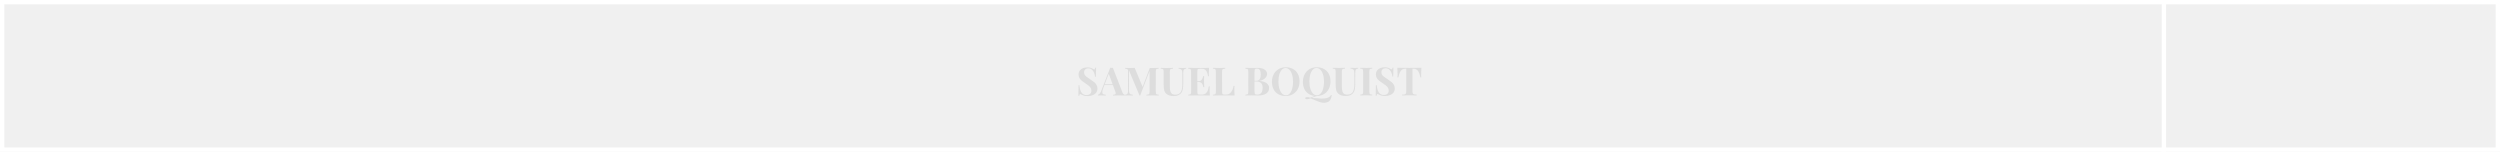
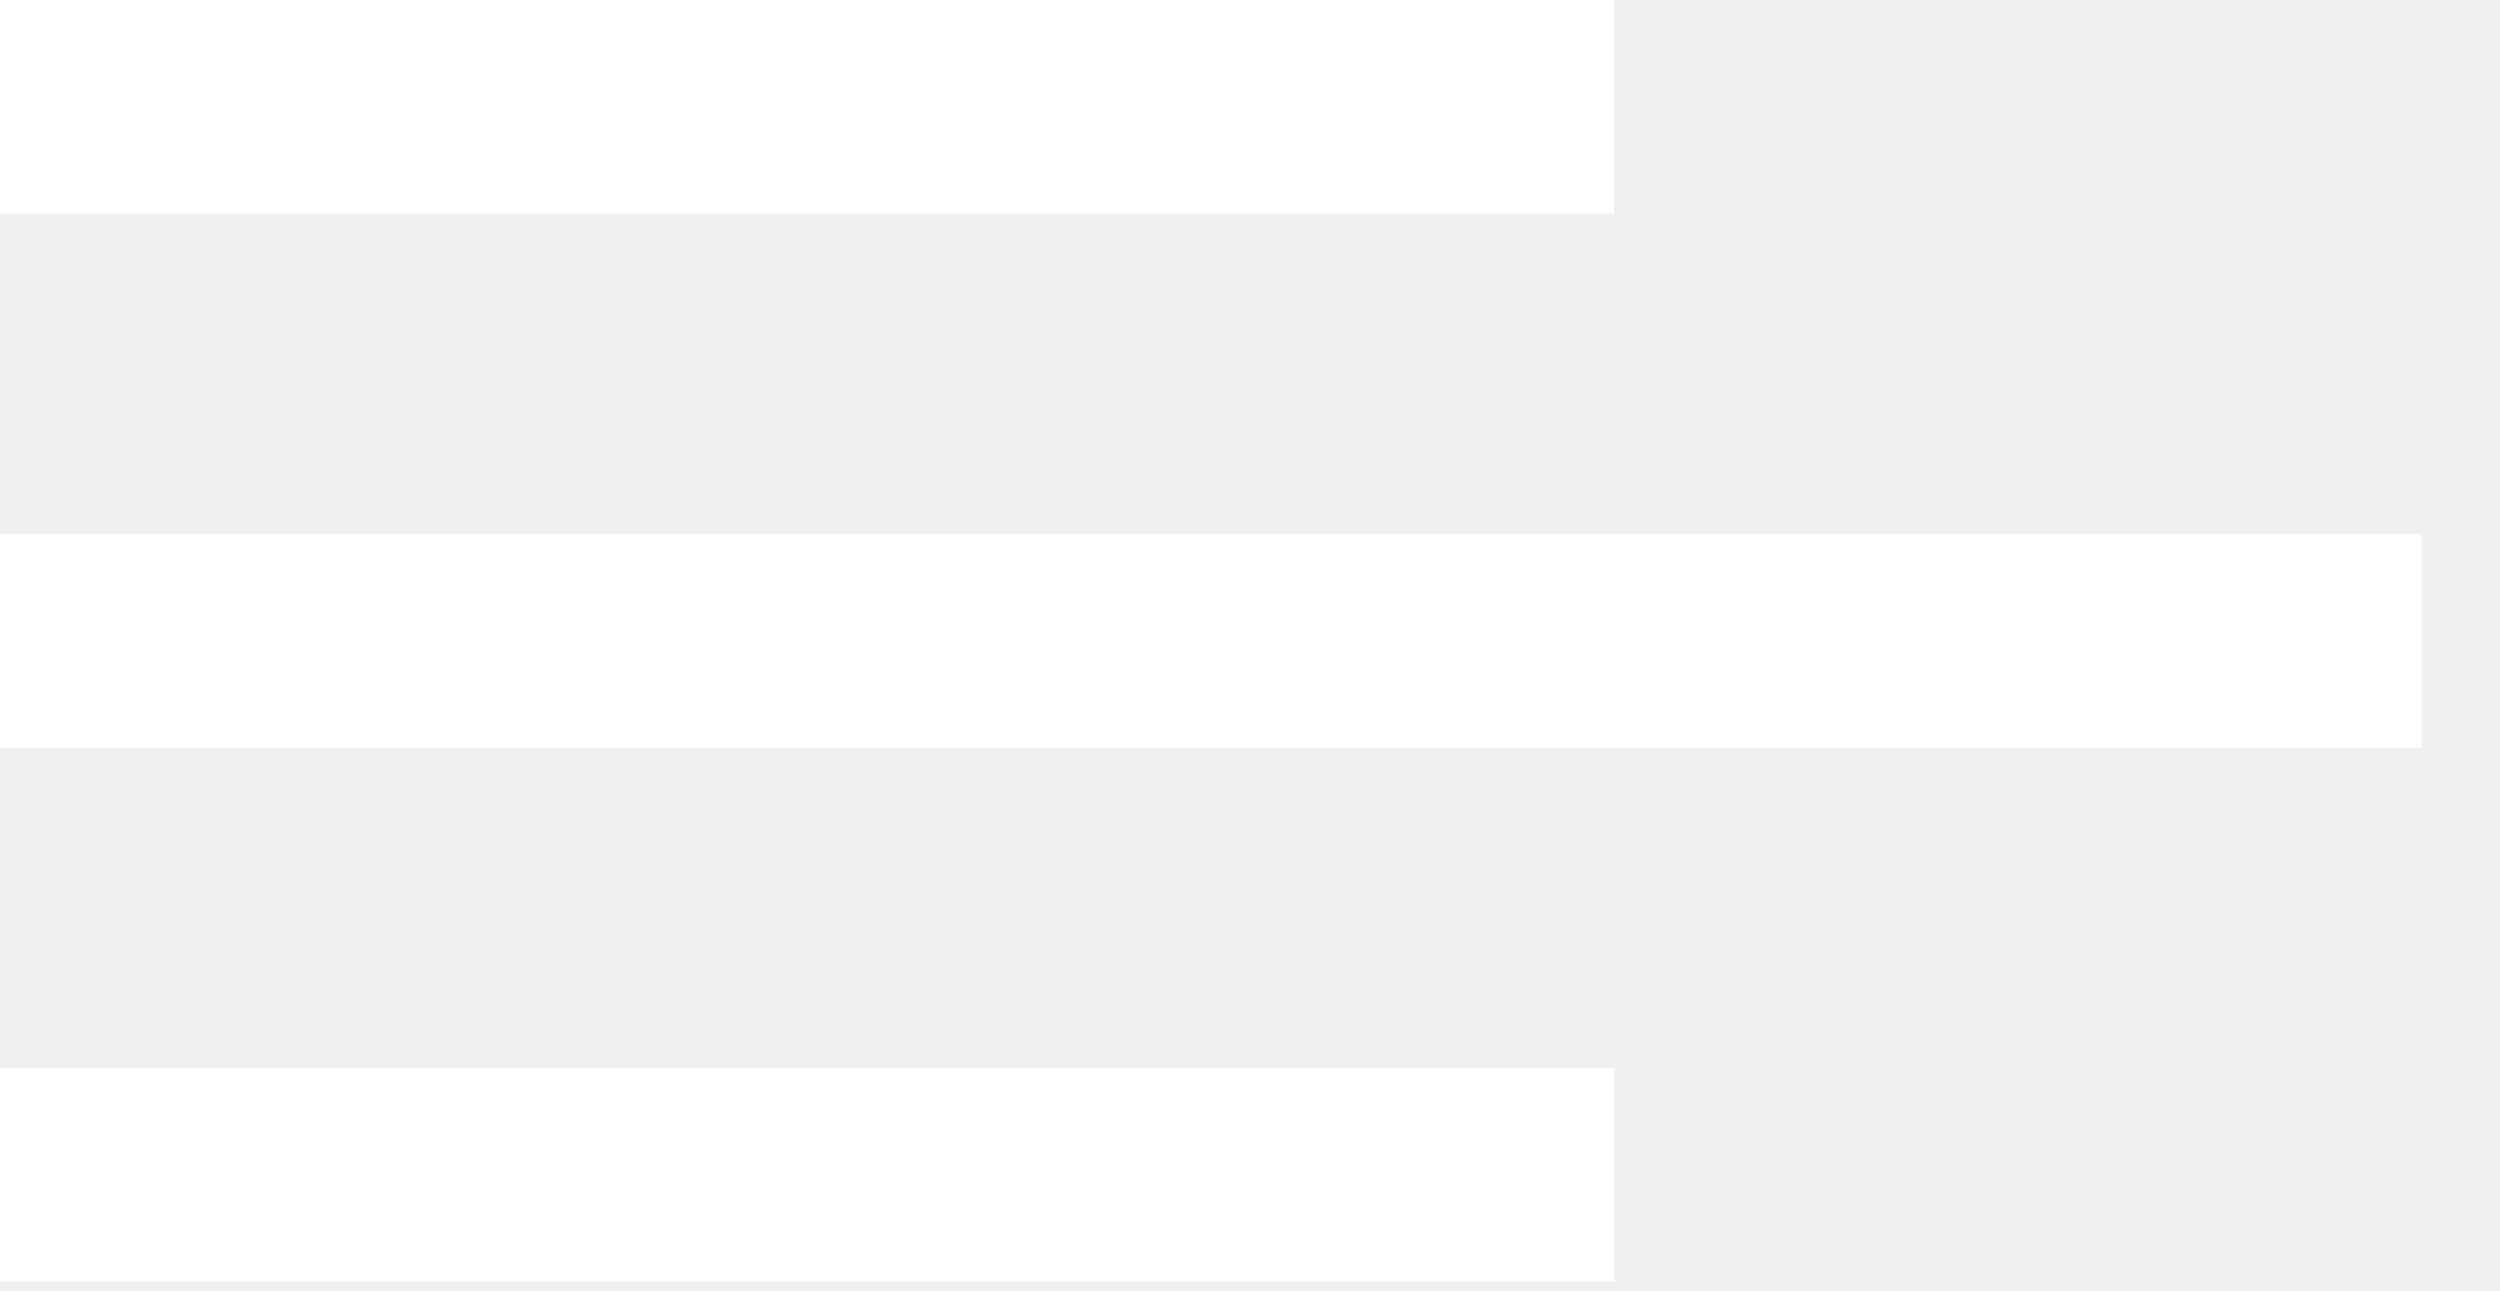
- <svg xmlns="http://www.w3.org/2000/svg" width="1153" height="70" viewBox="0 0 1153 70" fill="none">
-   <rect x="1" y="1" width="1151" height="68" stroke="white" stroke-width="2" />
-   <line x1="998" y1="1" x2="998" y2="70" stroke="white" stroke-width="2" />
-   <path d="M501.465 31.082C502.089 31.081 502.587 31.141 502.959 31.261C503.331 31.381 503.709 31.555 504.093 31.783C504.225 31.855 504.339 31.915 504.435 31.963C504.543 32.011 504.633 32.035 504.705 32.035C504.813 32.034 504.897 31.974 504.957 31.854C505.017 31.722 505.065 31.518 505.101 31.242L505.515 31.242C505.455 32.046 505.427 33.414 505.428 35.346L505.014 35.346C504.966 34.698 504.815 34.08 504.563 33.492C504.322 32.905 503.974 32.431 503.517 32.071C503.073 31.699 502.551 31.513 501.951 31.513C501.363 31.514 500.883 31.682 500.511 32.018C500.152 32.342 499.972 32.786 499.972 33.35C499.973 33.77 500.063 34.136 500.243 34.448C500.424 34.76 500.676 35.048 501 35.312C501.324 35.564 501.823 35.911 502.495 36.355L503.071 36.751C503.78 37.219 504.338 37.627 504.747 37.974C505.155 38.322 505.485 38.73 505.738 39.198C506.002 39.654 506.134 40.188 506.135 40.8C506.136 41.568 505.938 42.216 505.543 42.744C505.147 43.26 504.607 43.651 503.924 43.915C503.252 44.179 502.502 44.311 501.674 44.312C501.002 44.312 500.444 44.252 500 44.132C499.556 44.012 499.148 43.85 498.775 43.647C498.511 43.479 498.307 43.395 498.163 43.395C498.055 43.395 497.971 43.461 497.911 43.593C497.852 43.713 497.804 43.911 497.768 44.187L497.354 44.187C497.401 43.431 497.424 41.811 497.422 39.327L497.836 39.327C497.921 40.671 498.222 41.763 498.739 42.602C499.255 43.43 500.048 43.844 501.116 43.844C501.764 43.843 502.298 43.669 502.717 43.321C503.137 42.973 503.346 42.475 503.346 41.827C503.345 41.155 503.129 40.579 502.696 40.099C502.264 39.619 501.58 39.08 500.643 38.48C499.923 38.012 499.346 37.604 498.914 37.257C498.482 36.909 498.127 36.501 497.851 36.033C497.574 35.553 497.436 35.001 497.435 34.377C497.435 33.657 497.614 33.051 497.974 32.559C498.345 32.055 498.837 31.683 499.449 31.442C500.061 31.202 500.733 31.082 501.465 31.082ZM517.644 42.542C517.8 42.938 517.98 43.226 518.184 43.406C518.389 43.586 518.587 43.682 518.779 43.694L518.779 44.054C518.059 44.018 517.147 44 516.043 44.001C514.819 44.001 513.907 44.019 513.307 44.056L513.307 43.696C513.763 43.671 514.087 43.617 514.279 43.533C514.471 43.437 514.566 43.275 514.566 43.047C514.566 42.831 514.494 42.543 514.349 42.183L513.267 39.231L509.343 39.233L508.876 40.475C508.541 41.339 508.373 42.005 508.374 42.473C508.374 42.917 508.506 43.229 508.77 43.409C509.047 43.577 509.449 43.673 509.977 43.697L509.977 44.057C509.161 44.021 508.417 44.003 507.745 44.003C507.193 44.004 506.737 44.022 506.377 44.058L506.377 43.698C506.965 43.59 507.48 42.959 507.923 41.807L512.018 31.276C512.15 31.288 512.36 31.294 512.648 31.294C512.936 31.294 513.14 31.288 513.26 31.276L517.644 42.542ZM513.141 38.871L511.354 34.012L509.487 38.873L513.141 38.871ZM534.383 31.664C533.975 31.688 533.681 31.736 533.501 31.808C533.321 31.881 533.195 32.019 533.123 32.223C533.063 32.427 533.033 32.757 533.034 33.213L533.042 42.141C533.042 42.597 533.072 42.927 533.133 43.131C533.205 43.335 533.331 43.472 533.511 43.544C533.703 43.616 533.997 43.664 534.393 43.688L534.393 44.048C533.733 44.012 532.791 43.995 531.567 43.995C530.283 43.996 529.335 44.014 528.723 44.05L528.723 43.69C529.155 43.666 529.467 43.618 529.659 43.546C529.863 43.474 530.001 43.336 530.073 43.132C530.144 42.928 530.18 42.598 530.18 42.142L530.171 32.728L525.843 44.069L525.555 44.069L520.685 32.479L520.693 41.101C520.693 41.809 520.73 42.331 520.802 42.667C520.874 42.991 521.031 43.231 521.271 43.387C521.511 43.531 521.901 43.633 522.441 43.692L522.441 44.052C521.973 44.017 521.325 43.999 520.497 43.999C519.837 43.999 519.315 44.017 518.931 44.053L518.931 43.694C519.327 43.633 519.615 43.531 519.795 43.387C519.987 43.243 520.112 43.015 520.172 42.703C520.244 42.391 520.279 41.929 520.279 41.317L520.272 33.217C520.271 32.761 520.235 32.431 520.163 32.227C520.103 32.023 519.977 31.885 519.785 31.813C519.605 31.741 519.317 31.693 518.921 31.669L518.92 31.309C519.304 31.345 519.826 31.363 520.486 31.363C521.59 31.363 522.538 31.344 523.33 31.308L526.974 40.073L530.278 31.36L531.556 31.359C532.78 31.359 533.722 31.34 534.382 31.304L534.383 31.664ZM547.05 31.66C546.654 31.72 546.36 31.822 546.168 31.966C545.989 32.11 545.863 32.338 545.791 32.65C545.731 32.962 545.702 33.424 545.702 34.036L545.706 38.806C545.708 40.522 545.463 41.794 544.972 42.623C544.648 43.151 544.181 43.565 543.569 43.865C542.957 44.153 542.207 44.297 541.319 44.298C539.927 44.298 538.847 43.999 538.078 43.399C537.526 42.955 537.154 42.397 536.961 41.725C536.768 41.041 536.672 40.087 536.67 38.863L536.666 33.211C536.665 32.755 536.629 32.425 536.557 32.221C536.496 32.017 536.37 31.88 536.178 31.808C535.998 31.736 535.71 31.688 535.314 31.664L535.314 31.304C535.926 31.34 536.862 31.357 538.122 31.357C539.37 31.356 540.324 31.338 540.984 31.302L540.984 31.662C540.552 31.686 540.234 31.734 540.03 31.806C539.838 31.878 539.706 32.016 539.635 32.22C539.563 32.424 539.527 32.754 539.528 33.21L539.533 39.996C539.535 41.256 539.715 42.186 540.076 42.786C540.448 43.374 541.097 43.668 542.021 43.667C543.221 43.667 544.066 43.265 544.558 42.461C545.049 41.645 545.294 40.492 545.293 39.004L545.288 34.252C545.288 33.556 545.245 33.04 545.161 32.704C545.077 32.368 544.915 32.129 544.674 31.985C544.434 31.829 544.056 31.721 543.54 31.661L543.54 31.301C543.996 31.337 544.644 31.355 545.484 31.354C546.156 31.354 546.678 31.336 547.05 31.3L547.05 31.66ZM557.867 41.304C557.868 42.408 557.911 43.32 557.995 44.04C557.179 44.004 555.805 43.987 553.873 43.987C551.257 43.988 549.301 44.007 548.005 44.043L548.005 43.683C548.401 43.659 548.689 43.611 548.869 43.539C549.061 43.467 549.187 43.329 549.246 43.125C549.318 42.921 549.354 42.591 549.353 42.135L549.346 33.207C549.345 32.751 549.309 32.421 549.237 32.217C549.177 32.013 549.051 31.875 548.858 31.803C548.678 31.731 548.39 31.683 547.994 31.659L547.994 31.299C549.29 31.335 551.246 31.352 553.862 31.351C555.626 31.351 556.88 31.332 557.624 31.296C557.541 32.292 557.5 33.18 557.5 33.96C557.501 34.488 557.519 34.896 557.555 35.184L557.141 35.184C556.96 33.9 556.636 33 556.167 32.485C555.699 31.969 555.038 31.711 554.186 31.711L553.448 31.712C553.076 31.712 552.806 31.742 552.638 31.802C552.471 31.862 552.357 31.982 552.297 32.162C552.237 32.33 552.207 32.606 552.207 32.99L552.211 37.454L552.787 37.454C553.423 37.454 553.903 37.219 554.227 36.751C554.562 36.283 554.796 35.725 554.927 35.077L555.341 35.077C555.306 35.581 555.288 36.145 555.289 36.769L555.29 37.633C555.29 38.245 555.327 39.097 555.4 40.189L554.986 40.189C554.732 38.605 554 37.813 552.788 37.814L552.212 37.814L552.216 42.35C552.216 42.734 552.246 43.016 552.306 43.196C552.367 43.364 552.481 43.478 552.649 43.538C552.817 43.598 553.087 43.628 553.459 43.627L554.341 43.627C555.193 43.627 555.877 43.339 556.392 42.763C556.92 42.174 557.291 41.184 557.505 39.792L557.919 39.792C557.884 40.188 557.866 40.692 557.867 41.304ZM565.073 31.654C564.641 31.678 564.323 31.726 564.119 31.798C563.927 31.87 563.795 32.008 563.723 32.212C563.651 32.416 563.615 32.746 563.616 33.202L563.624 42.346C563.624 42.73 563.654 43.012 563.715 43.192C563.775 43.36 563.877 43.474 564.021 43.534C564.177 43.594 564.423 43.624 564.759 43.624L565.641 43.623C566.457 43.623 567.159 43.257 567.746 42.525C568.345 41.792 568.735 40.82 568.913 39.608L569.327 39.608C569.292 40.016 569.274 40.544 569.275 41.192C569.276 42.344 569.319 43.292 569.403 44.036C568.587 44 567.213 43.983 565.281 43.983C562.665 43.984 560.709 44.003 559.413 44.039L559.413 43.679C559.809 43.655 560.097 43.607 560.277 43.535C560.469 43.463 560.595 43.325 560.655 43.121C560.726 42.917 560.762 42.587 560.762 42.131L560.754 33.203C560.753 32.747 560.717 32.417 560.645 32.213C560.585 32.009 560.459 31.871 560.267 31.799C560.087 31.727 559.799 31.679 559.403 31.655L559.402 31.296C560.014 31.331 560.962 31.349 562.246 31.349C563.47 31.348 564.412 31.33 565.072 31.294L565.073 31.654ZM580.774 37.336C582.335 37.456 583.481 37.815 584.213 38.415C584.946 39.015 585.313 39.722 585.313 40.538C585.314 41.654 584.877 42.519 584.002 43.131C583.126 43.731 581.908 44.032 580.348 44.032C580 44.032 579.706 44.026 579.466 44.014C578.674 43.991 577.9 43.979 577.144 43.979C575.908 43.98 574.984 43.998 574.372 44.034L574.372 43.674C574.768 43.65 575.056 43.602 575.236 43.53C575.428 43.458 575.554 43.32 575.614 43.116C575.685 42.912 575.721 42.582 575.721 42.126L575.713 33.198C575.712 32.742 575.676 32.412 575.604 32.208C575.544 32.004 575.418 31.866 575.226 31.794C575.046 31.722 574.758 31.674 574.362 31.65L574.361 31.29C574.973 31.326 575.885 31.344 577.097 31.343L579.095 31.325C579.335 31.313 579.611 31.306 579.923 31.306C581.363 31.306 582.461 31.564 583.218 32.079C583.986 32.595 584.371 33.279 584.372 34.131C584.372 34.827 584.067 35.475 583.455 36.075C582.856 36.675 581.962 37.084 580.774 37.3L580.774 37.336ZM579.69 31.648C579.366 31.649 579.126 31.691 578.97 31.775C578.826 31.859 578.724 32.009 578.664 32.225C578.604 32.441 578.574 32.765 578.575 33.197L578.578 37.265L579.352 37.265C580.132 37.264 580.678 37 580.99 36.472C581.301 35.932 581.457 35.218 581.456 34.33C581.455 33.43 581.31 32.758 581.022 32.314C580.746 31.87 580.302 31.648 579.69 31.648ZM579.826 43.618C581.494 43.618 582.327 42.568 582.325 40.468C582.324 39.52 582.084 38.8 581.603 38.308C581.123 37.816 580.367 37.57 579.335 37.571L578.579 37.571L578.583 42.125C578.583 42.557 578.613 42.875 578.673 43.079C578.734 43.283 578.848 43.427 579.016 43.511C579.196 43.583 579.466 43.618 579.826 43.618ZM592.989 31.032C594.261 31.031 595.371 31.289 596.319 31.805C597.28 32.32 598.025 33.07 598.553 34.054C599.082 35.026 599.347 36.19 599.348 37.546C599.35 38.866 599.081 40.036 598.541 41.056C598.002 42.076 597.247 42.868 596.276 43.433C595.316 43.997 594.218 44.279 592.982 44.28C591.71 44.28 590.594 44.023 589.634 43.507C588.685 42.991 587.947 42.248 587.418 41.276C586.889 40.292 586.624 39.122 586.623 37.766C586.621 36.446 586.89 35.276 587.43 34.256C587.969 33.236 588.718 32.443 589.677 31.879C590.649 31.315 591.753 31.032 592.989 31.032ZM592.917 31.356C592.257 31.356 591.675 31.626 591.172 32.166C590.668 32.695 590.279 33.439 590.004 34.399C589.741 35.359 589.609 36.457 589.611 37.693C589.612 38.941 589.763 40.039 590.063 40.987C590.376 41.935 590.791 42.667 591.307 43.182C591.836 43.698 592.418 43.956 593.054 43.956C593.714 43.956 594.296 43.691 594.799 43.163C595.303 42.623 595.686 41.873 595.949 40.913C596.225 39.953 596.362 38.855 596.36 37.619C596.359 36.371 596.202 35.273 595.89 34.325C595.589 33.377 595.174 32.645 594.646 32.129C594.129 31.613 593.553 31.356 592.917 31.356ZM614.203 43.895C614.001 45.251 613.587 46.187 612.964 46.703C612.7 46.919 612.364 47.087 611.956 47.207C611.56 47.339 611.122 47.406 610.642 47.406C609.994 47.406 609.352 47.304 608.716 47.1C608.092 46.897 607.318 46.591 606.393 46.183C606.165 46.087 605.913 45.979 605.637 45.859C605.373 45.752 605.073 45.632 604.737 45.5L604.305 45.374C604.077 45.494 603.825 45.584 603.549 45.644C603.285 45.716 603.033 45.752 602.793 45.752C602.541 45.752 602.337 45.711 602.181 45.627C602.025 45.555 601.947 45.441 601.947 45.285C601.946 44.961 602.276 44.799 602.936 44.798C603.38 44.798 603.836 44.882 604.304 45.05C604.712 44.93 605.144 44.768 605.6 44.563C605.684 44.527 605.81 44.473 605.978 44.401C606.146 44.341 606.296 44.287 606.428 44.239C605.312 44.132 604.333 43.808 603.493 43.268C602.664 42.717 602.022 41.973 601.565 41.037C601.12 40.101 600.897 39.009 600.896 37.761C600.895 36.441 601.164 35.271 601.703 34.251C602.242 33.231 602.991 32.438 603.951 31.874C604.922 31.31 606.026 31.027 607.262 31.027C608.534 31.026 609.644 31.284 610.593 31.8C611.553 32.315 612.298 33.065 612.827 34.049C613.356 35.021 613.621 36.185 613.622 37.541C613.623 38.813 613.372 39.953 612.869 40.961C612.366 41.957 611.658 42.743 610.747 43.32C609.835 43.896 608.798 44.208 607.634 44.257C607.346 44.293 607.088 44.347 606.86 44.419C606.632 44.491 606.362 44.593 606.05 44.725C605.666 44.893 605.294 45.032 604.934 45.14L606.393 45.265C607.917 45.397 609.015 45.462 609.687 45.462C610.131 45.462 610.581 45.432 611.037 45.372C611.781 45.287 612.368 45.125 612.8 44.885C613.232 44.657 613.592 44.297 613.879 43.805L614.203 43.895ZM603.884 37.688C603.885 38.936 604.036 40.034 604.337 40.982C604.65 41.93 605.064 42.662 605.581 43.178C606.109 43.693 606.691 43.951 607.327 43.951C607.987 43.951 608.569 43.686 609.073 43.158C609.576 42.618 609.96 41.868 610.223 40.908C610.498 39.948 610.635 38.85 610.634 37.614C610.633 36.366 610.476 35.268 610.163 34.32C609.862 33.372 609.448 32.64 608.919 32.124C608.403 31.608 607.826 31.351 607.19 31.351C606.53 31.351 605.949 31.621 605.445 32.161C604.942 32.69 604.552 33.434 604.277 34.394C604.014 35.354 603.883 36.452 603.884 37.688ZM626.38 31.632C625.984 31.692 625.69 31.794 625.499 31.939C625.319 32.083 625.193 32.311 625.121 32.623C625.061 32.935 625.032 33.397 625.032 34.009L625.036 38.779C625.038 40.495 624.793 41.767 624.302 42.595C623.978 43.123 623.511 43.537 622.899 43.837C622.287 44.126 621.537 44.27 620.649 44.27C619.257 44.271 618.177 43.971 617.408 43.371C616.856 42.928 616.484 42.37 616.291 41.698C616.098 41.014 616.002 40.06 616.001 38.836L615.996 33.184C615.995 32.728 615.959 32.398 615.887 32.194C615.827 31.99 615.7 31.852 615.508 31.78C615.328 31.708 615.04 31.66 614.644 31.636L614.644 31.276C615.256 31.312 616.192 31.33 617.452 31.329C618.7 31.329 619.654 31.311 620.314 31.274L620.314 31.634C619.882 31.659 619.564 31.707 619.36 31.779C619.168 31.851 619.037 31.989 618.965 32.193C618.893 32.397 618.857 32.727 618.858 33.183L618.864 39.969C618.865 41.229 619.045 42.159 619.406 42.759C619.778 43.346 620.427 43.64 621.351 43.64C622.551 43.64 623.396 43.237 623.888 42.433C624.379 41.617 624.624 40.465 624.623 38.977L624.619 34.225C624.618 33.529 624.575 33.013 624.491 32.677C624.407 32.341 624.245 32.101 624.005 31.957C623.764 31.801 623.386 31.693 622.87 31.634L622.87 31.273C623.326 31.309 623.974 31.327 624.814 31.327C625.486 31.327 626.008 31.308 626.38 31.272L626.38 31.632ZM632.886 31.63C632.478 31.654 632.184 31.702 632.005 31.774C631.825 31.846 631.699 31.984 631.627 32.188C631.567 32.392 631.537 32.722 631.538 33.178L631.546 42.106C631.546 42.562 631.576 42.892 631.636 43.096C631.709 43.3 631.835 43.438 632.015 43.51C632.195 43.582 632.489 43.63 632.897 43.654L632.897 44.014C632.249 43.978 631.343 43.961 630.179 43.961C628.895 43.961 627.947 43.98 627.335 44.016L627.335 43.656C627.731 43.632 628.019 43.584 628.199 43.512C628.391 43.44 628.517 43.301 628.576 43.097C628.648 42.894 628.684 42.563 628.684 42.107L628.676 33.179C628.675 32.724 628.639 32.394 628.567 32.19C628.507 31.985 628.381 31.848 628.189 31.776C628.008 31.704 627.72 31.656 627.324 31.632L627.324 31.272C627.936 31.308 628.884 31.325 630.168 31.325C631.332 31.325 632.238 31.306 632.886 31.27L632.886 31.63ZM638.591 31.034C639.215 31.034 639.714 31.094 640.086 31.213C640.458 31.333 640.836 31.507 641.22 31.735C641.352 31.807 641.466 31.867 641.562 31.915C641.67 31.963 641.76 31.987 641.832 31.987C641.94 31.987 642.024 31.927 642.084 31.807C642.144 31.675 642.192 31.471 642.228 31.195L642.642 31.195C642.582 31.999 642.553 33.367 642.555 35.299L642.141 35.299C642.093 34.651 641.942 34.033 641.69 33.445C641.449 32.857 641.101 32.383 640.644 32.023C640.2 31.651 639.678 31.466 639.078 31.466C638.49 31.466 638.01 31.634 637.638 31.97C637.279 32.294 637.099 32.739 637.099 33.303C637.1 33.722 637.19 34.089 637.37 34.4C637.551 34.712 637.803 35 638.127 35.264C638.451 35.516 638.95 35.864 639.622 36.308L640.198 36.703C640.907 37.171 641.465 37.579 641.873 37.927C642.282 38.275 642.612 38.683 642.865 39.151C643.129 39.606 643.261 40.14 643.262 40.752C643.263 41.52 643.065 42.169 642.67 42.697C642.274 43.213 641.734 43.603 641.051 43.867C640.379 44.131 639.629 44.264 638.801 44.264C638.129 44.264 637.571 44.204 637.127 44.084C636.683 43.965 636.275 43.803 635.902 43.599C635.638 43.431 635.434 43.347 635.29 43.347C635.182 43.347 635.098 43.413 635.038 43.545C634.978 43.665 634.931 43.863 634.895 44.139L634.481 44.139C634.528 43.383 634.551 41.763 634.549 39.279L634.963 39.279C635.048 40.623 635.349 41.715 635.866 42.555C636.382 43.383 637.175 43.797 638.243 43.796C638.891 43.796 639.424 43.622 639.844 43.274C640.264 42.925 640.473 42.427 640.473 41.779C640.472 41.107 640.256 40.531 639.823 40.052C639.391 39.572 638.706 39.032 637.77 38.432C637.05 37.965 636.473 37.557 636.041 37.209C635.609 36.861 635.254 36.453 634.978 35.985C634.701 35.505 634.563 34.953 634.562 34.329C634.562 33.609 634.741 33.003 635.101 32.511C635.472 32.007 635.964 31.635 636.576 31.395C637.188 31.154 637.859 31.034 638.591 31.034ZM655.547 31.262C655.464 32.402 655.423 33.422 655.424 34.322C655.425 34.886 655.443 35.342 655.479 35.69L655.065 35.69C654.776 34.214 654.379 33.176 653.875 32.577C653.382 31.977 652.704 31.677 651.84 31.677L651.426 31.678L651.435 41.956C651.435 42.46 651.483 42.825 651.58 43.053C651.688 43.282 651.868 43.437 652.12 43.521C652.384 43.593 652.798 43.635 653.362 43.647L653.363 44.007C651.85 43.971 650.71 43.954 649.942 43.954C649.186 43.954 648.088 43.973 646.649 44.009L646.648 43.649C647.212 43.637 647.62 43.595 647.872 43.523C648.136 43.439 648.316 43.283 648.412 43.055C648.519 42.827 648.573 42.461 648.573 41.956L648.564 31.678L648.168 31.679C647.592 31.679 647.1 31.805 646.692 32.057C646.296 32.309 645.955 32.73 645.667 33.318C645.38 33.894 645.134 34.686 644.931 35.694L644.517 35.694C644.553 35.346 644.571 34.89 644.57 34.326C644.569 33.426 644.526 32.406 644.441 31.266C645.533 31.302 647.387 31.319 650.003 31.318C652.619 31.317 654.467 31.299 655.547 31.262Z" fill="#DDDDDD" />
+ <svg xmlns="http://www.w3.org/2000/svg" width="31" height="16" viewBox="0 0 31 16" fill="none">
+   <path d="M20.018 15.891H0V13.243H20.018V15.891ZM30.027 9.27H0V6.621H30.027V9.27ZM20.018 2.649H0V0H20.018V2.649Z" fill="white" />
</svg>
